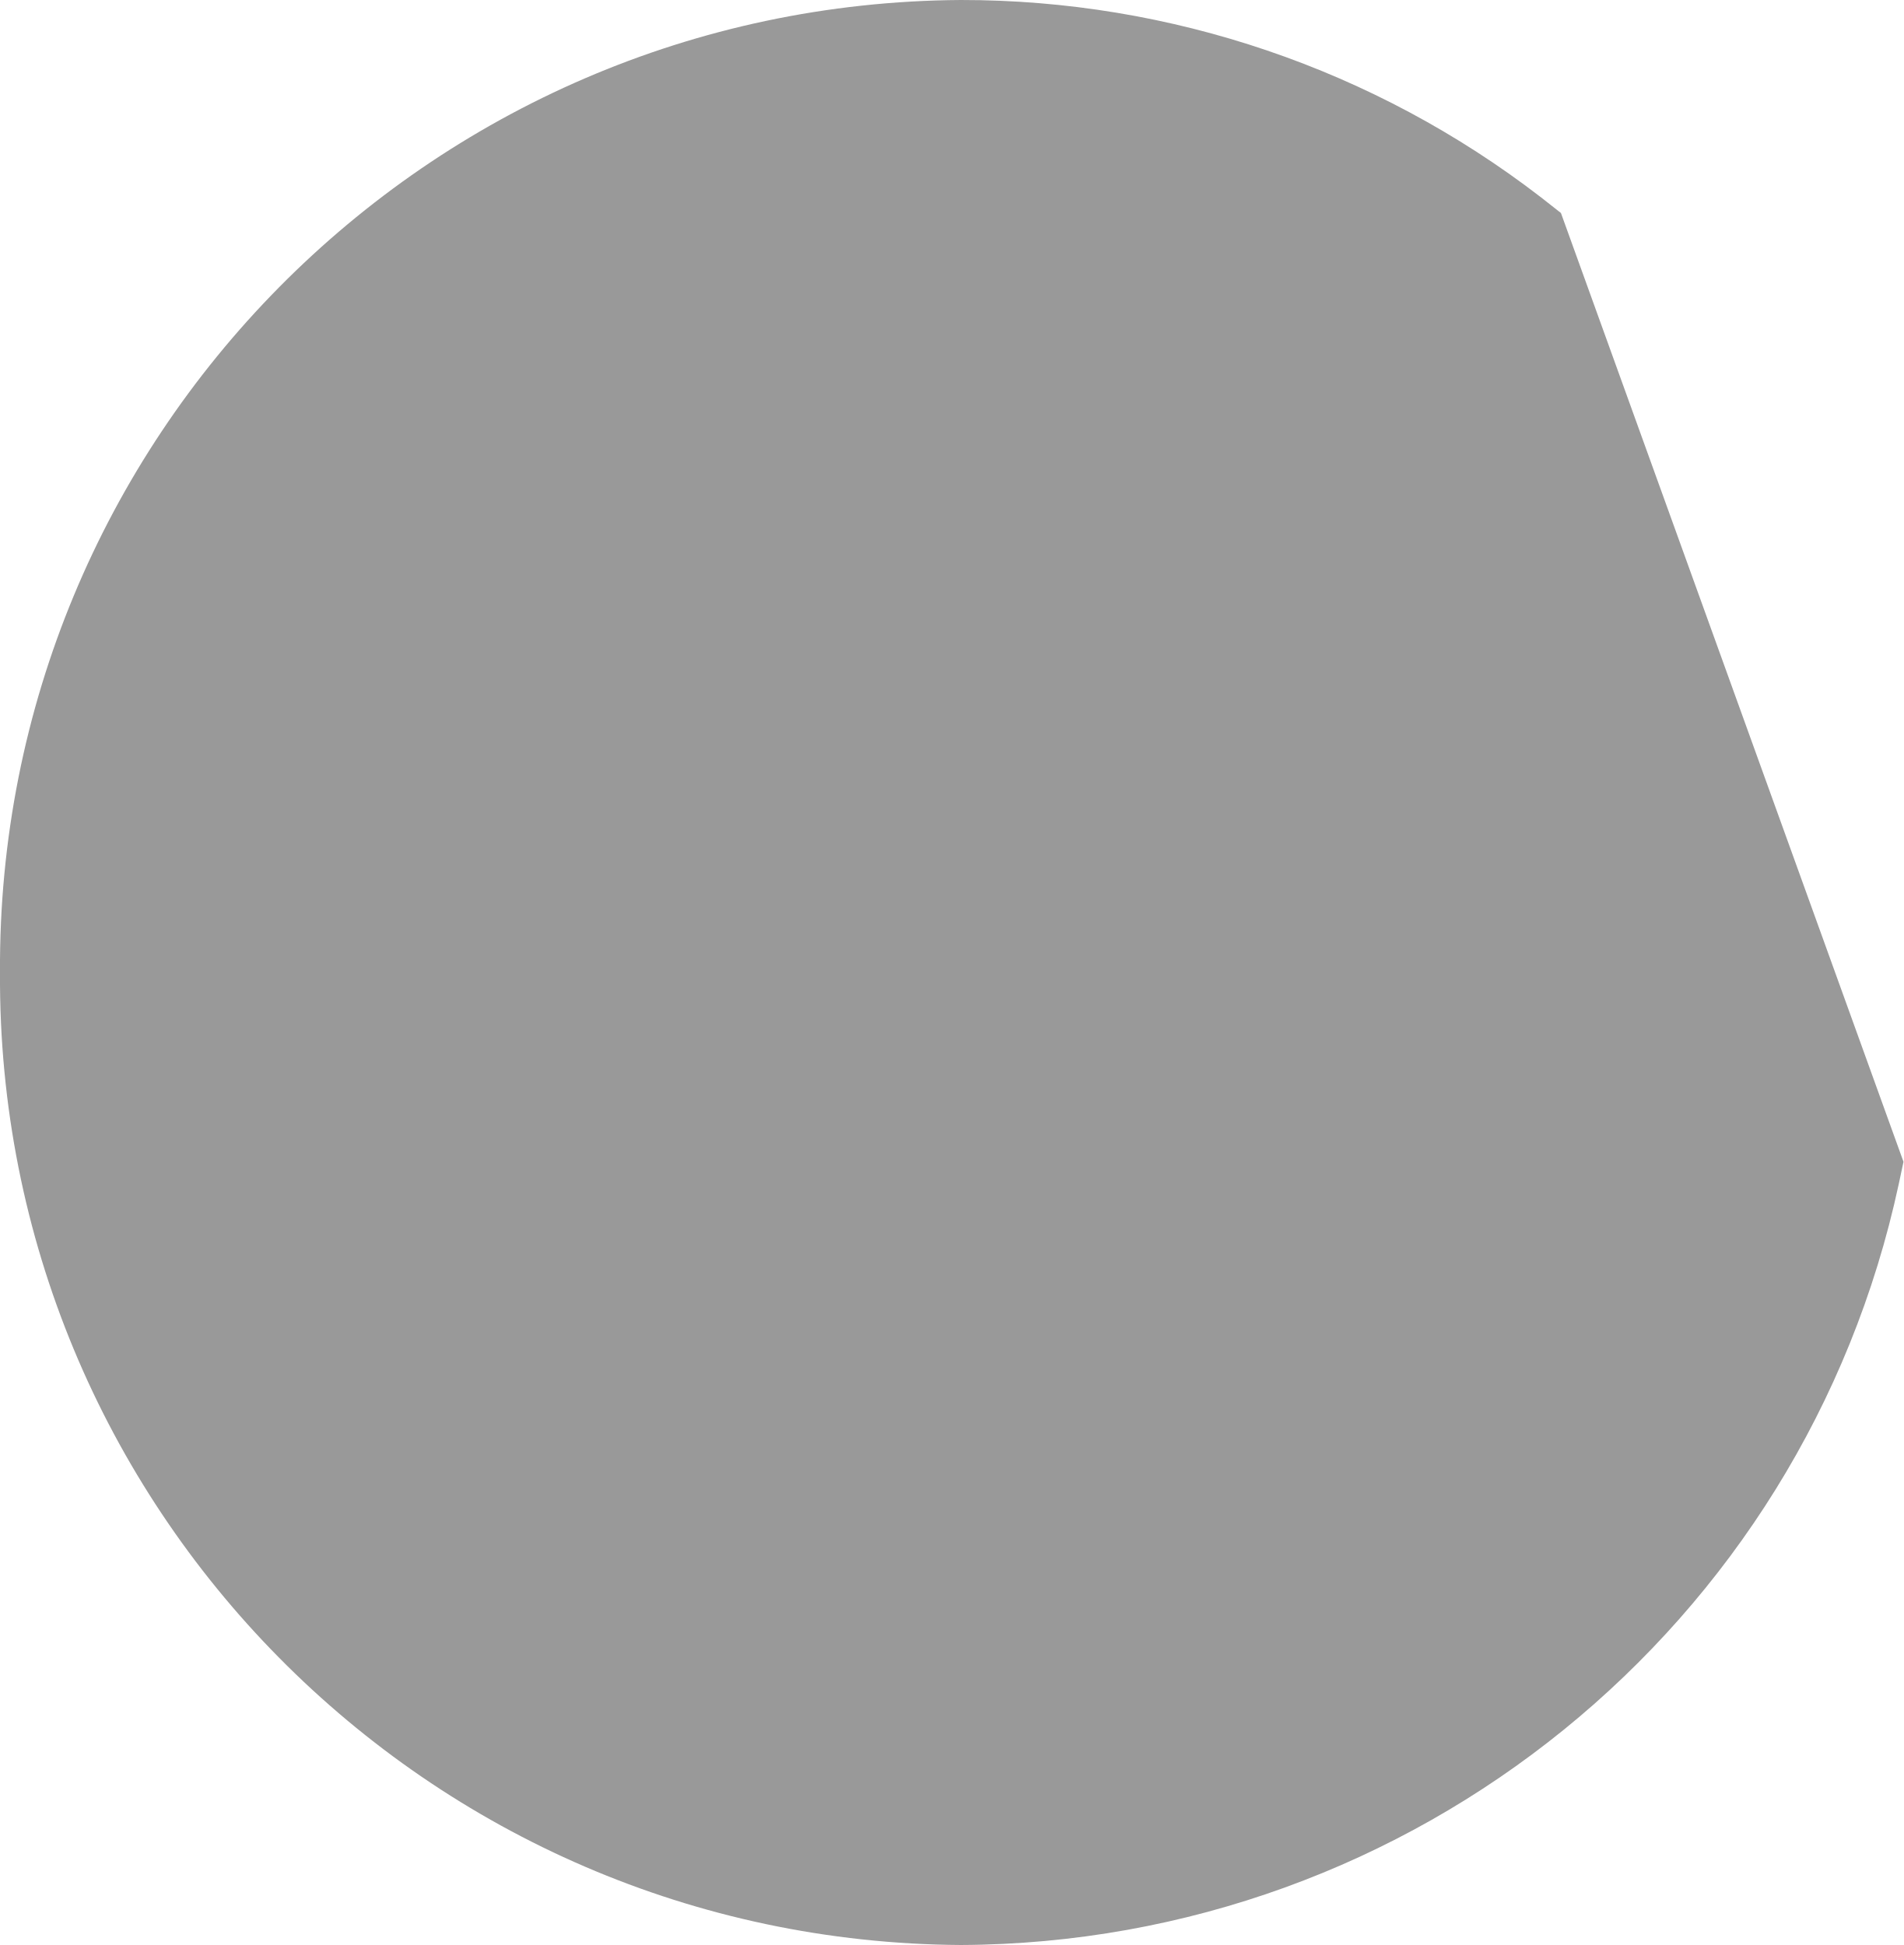
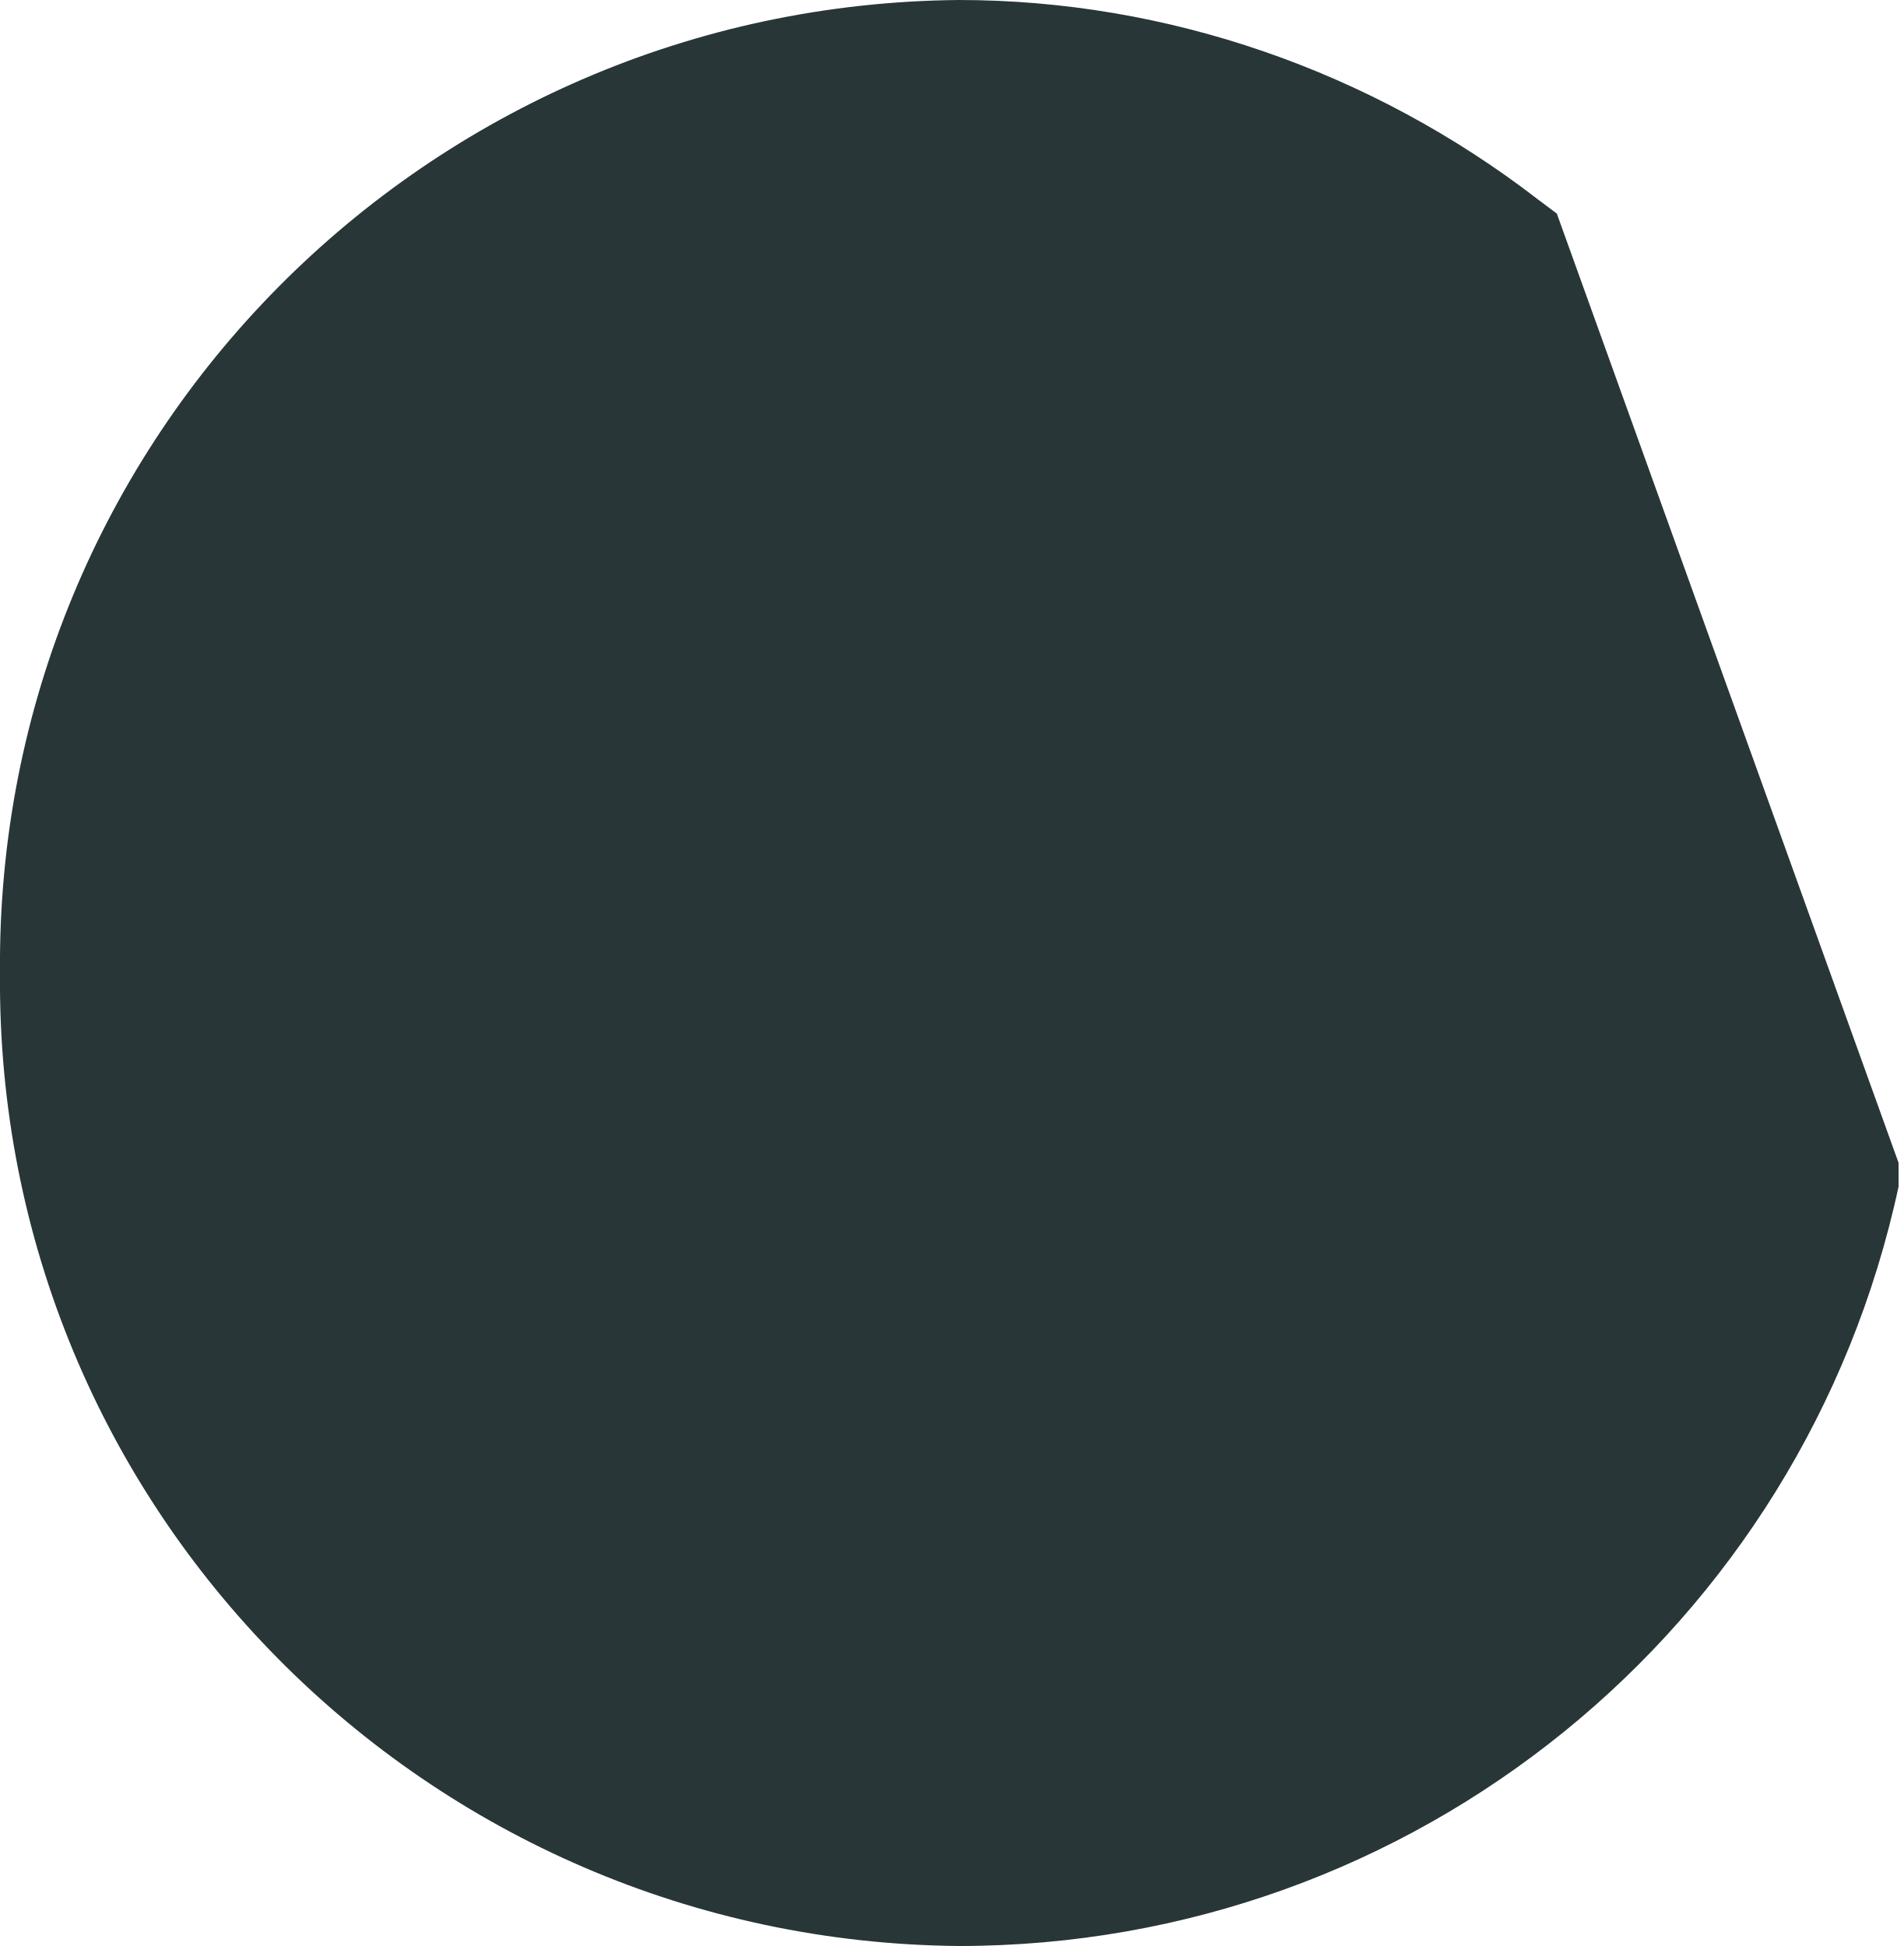
- <svg xmlns="http://www.w3.org/2000/svg" id="Ebene_1" data-name="Ebene 1" viewBox="0 0 40.12 41">
-   <defs>
-     <style>.cls-1{fill-rule:evenodd;opacity:0.4;}</style>
-   </defs>
-   <path class="cls-1" d="M20.49,0.08A20,20,0,0,1,32.72,4.24l0.42,0.33,7.22,20-0.1.47A20.31,20.31,0,0,1,20.49,41.08,20.38,20.38,0,0,1,.24,20.58,20.38,20.38,0,0,1,20.49.08Z" transform="translate(-0.24 -0.08)" />
+ <svg xmlns="http://www.w3.org/2000/svg" version="1.1" id="Ebene_1" x="0px" y="0px" viewBox="0 0 40.1 41" style="enable-background:new 0 0 40.1 41;" xml:space="preserve">
+   <style type="text/css">
+ 	.st0{opacity:0.9;fill:#112022;enable-background:new    ;}
+ </style>
+   <path class="st0" d="M20.2,0c4.4,0,8.7,1.5,12.2,4.2l0.4,0.3l7.2,20L40,25c-2,9.3-10.2,16-19.8,16C9,40.9-0.1,31.8,0,20.5  C-0.1,9.2,9,0.1,20.2,0z" />
</svg>
